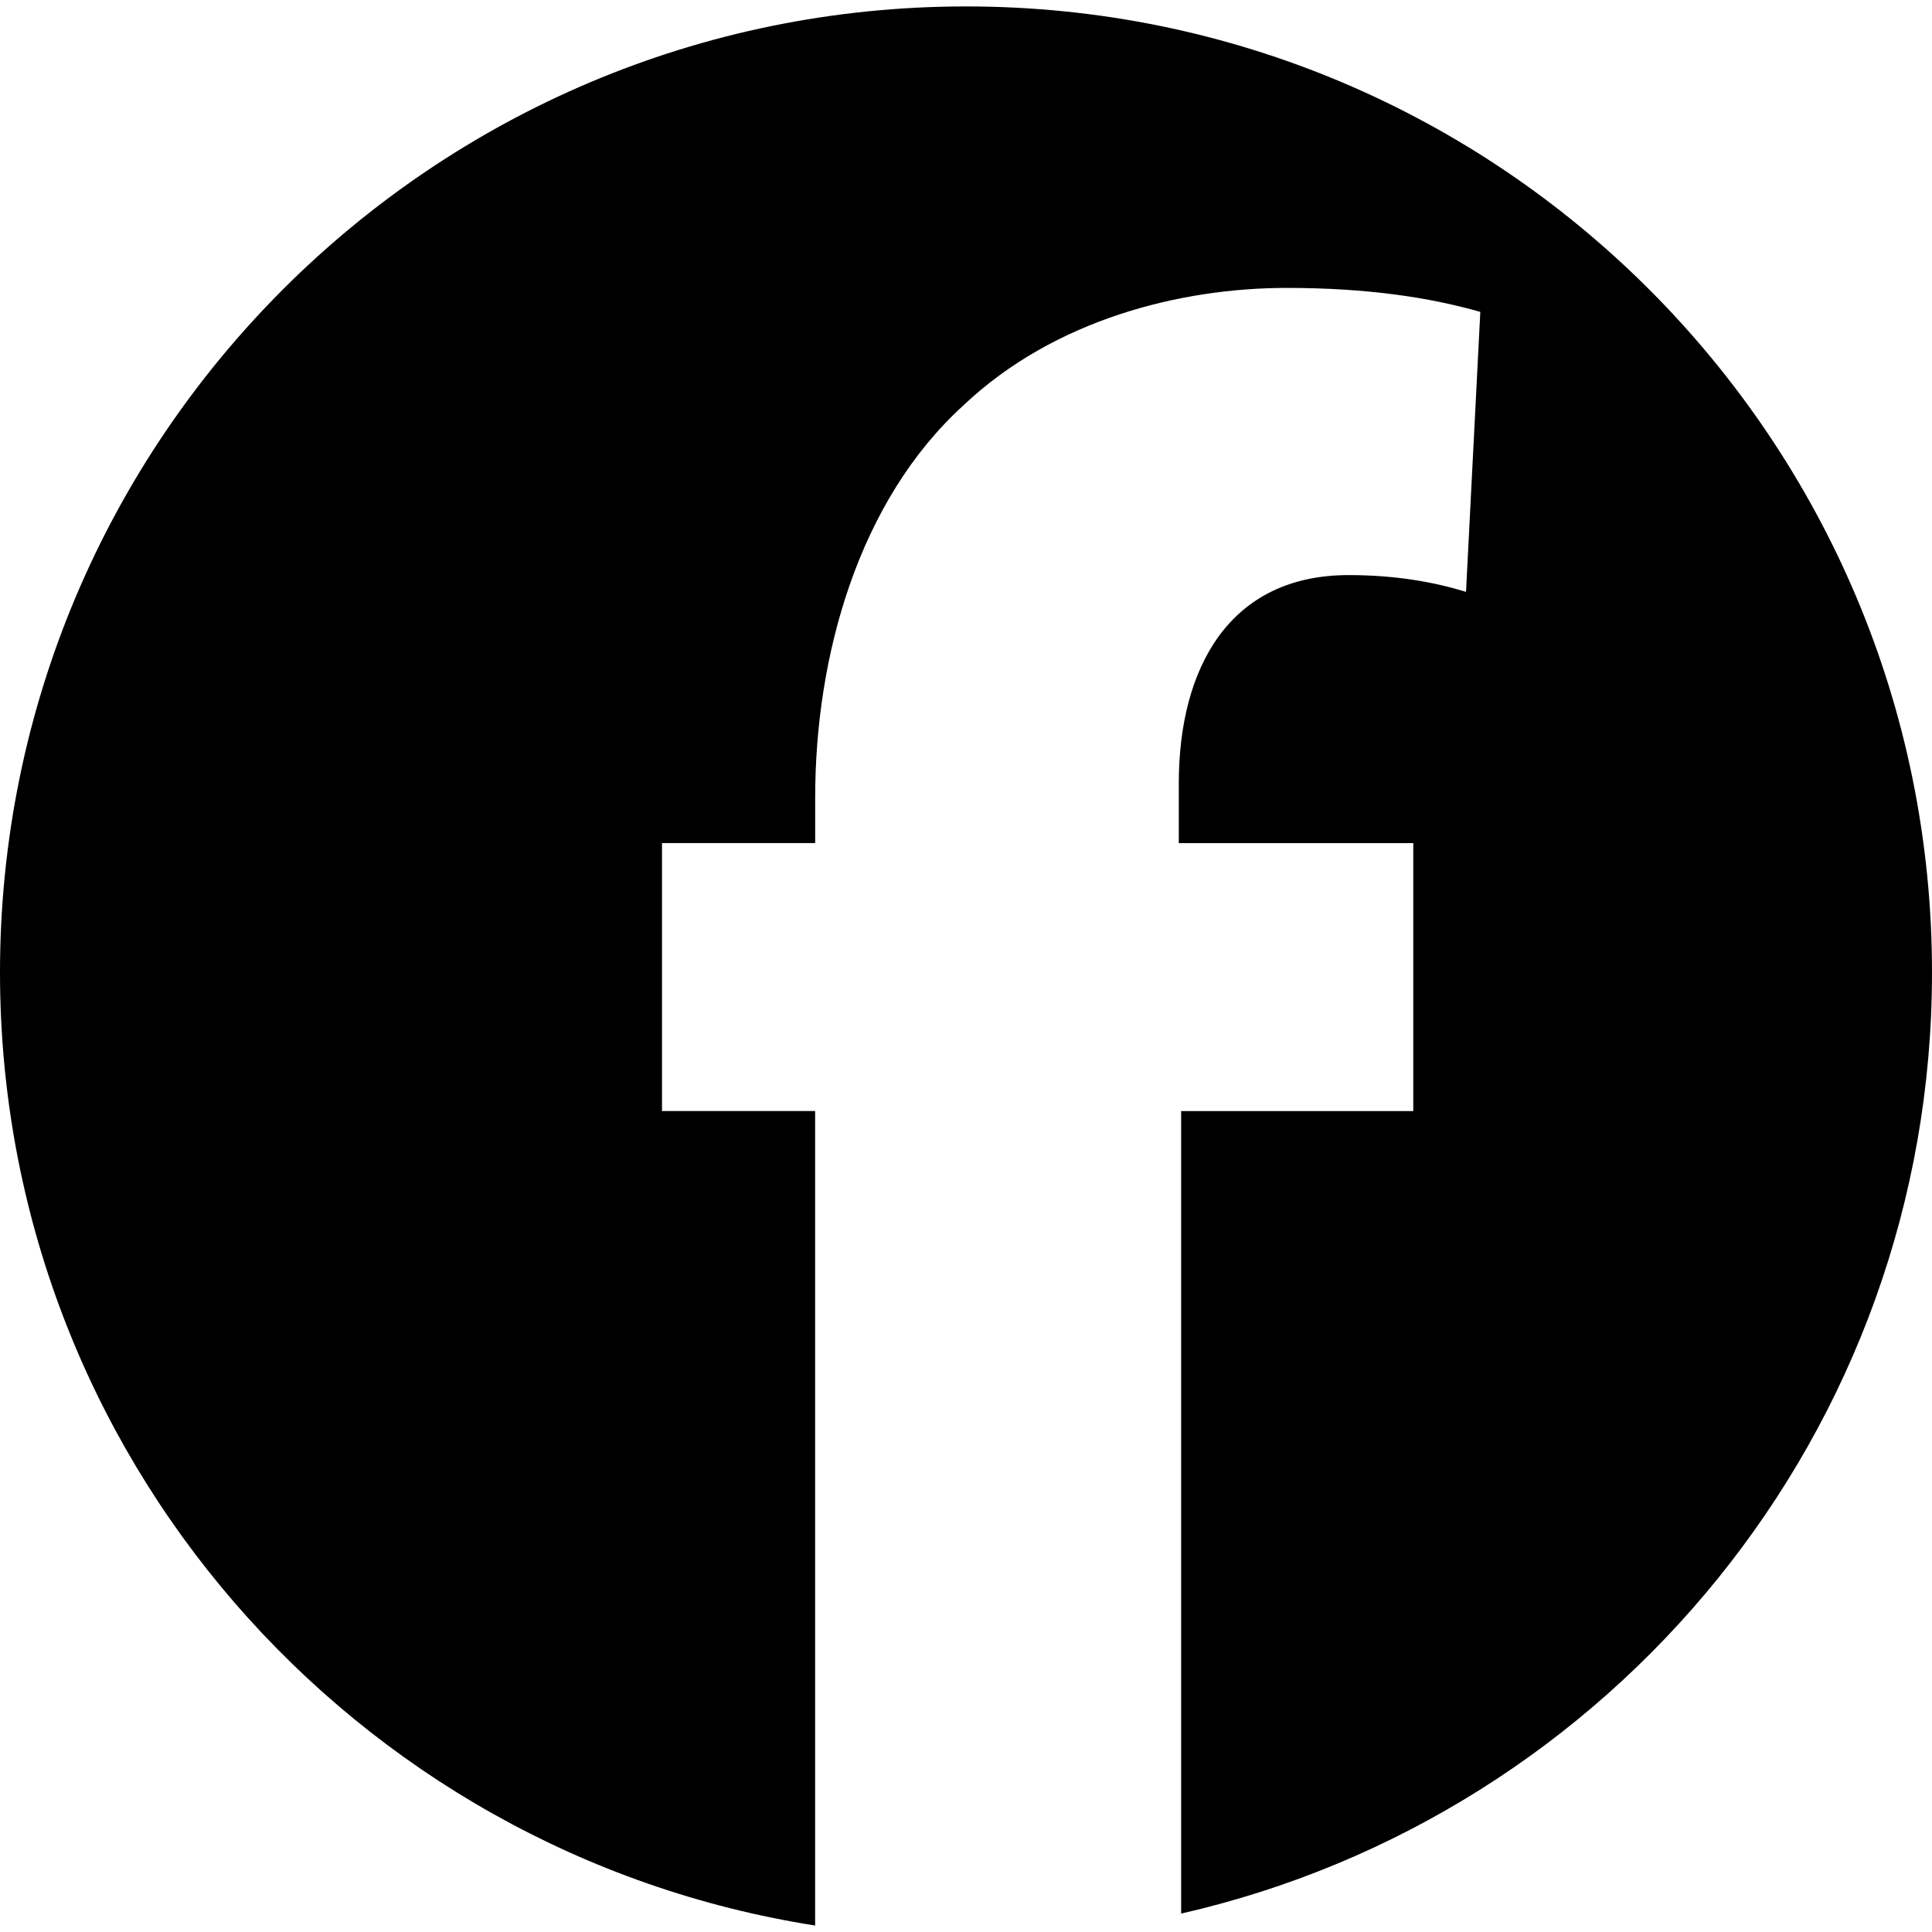
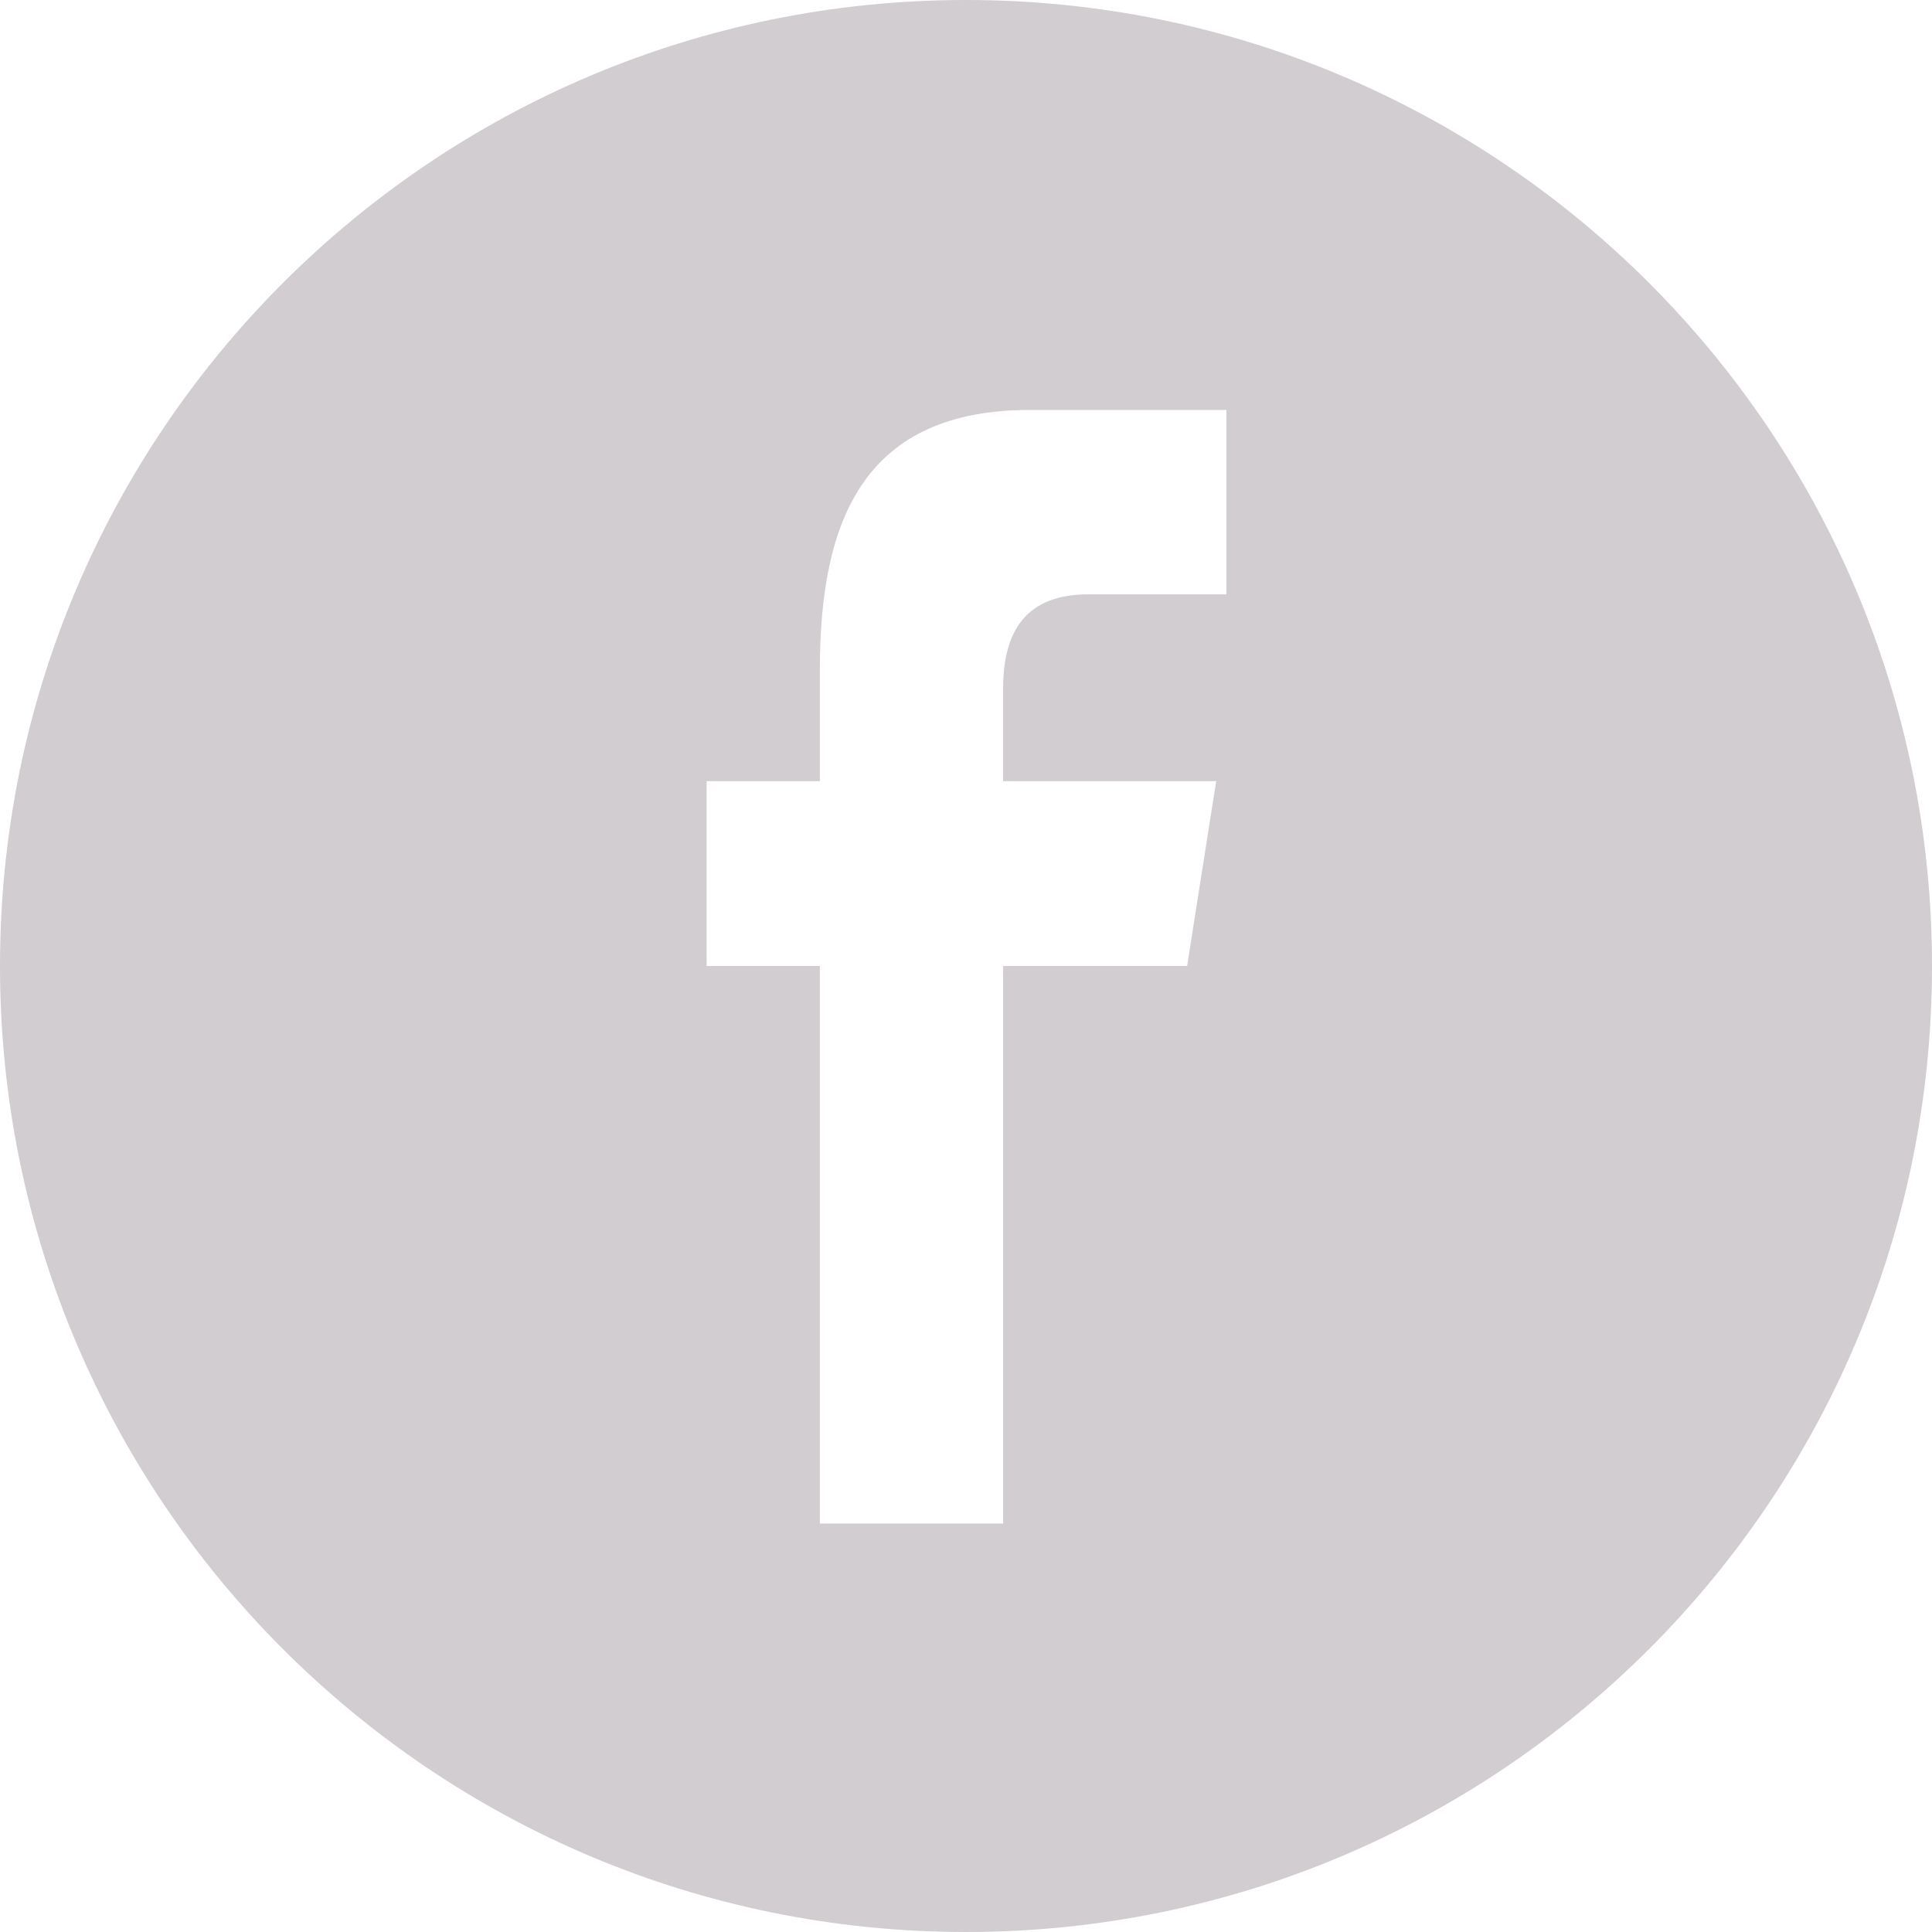
- <svg xmlns="http://www.w3.org/2000/svg" version="1.1" id="Capa_1" x="0px" y="0px" width="42.054px" height="42.054px" viewBox="0 0 42.054 42.054" style="enable-background:new 0 0 42.054 42.054;" xml:space="preserve">
+ <svg xmlns="http://www.w3.org/2000/svg" version="1.1" id="Capa_1" x="0px" y="0px" width="512px" height="512px" viewBox="0 0 612 612" style="enable-background:new 0 0 612 612;" xml:space="preserve">
  <g>
-     <path d="M42.054,21.168c0,10.001-6.987,18.354-16.344,20.485V24.185h5.053v-5.833h-5.104V17.05c0-2.5,1.094-4.532,3.697-4.532   c1.043,0,1.877,0.157,2.555,0.365l0.311-6.094c-1.094-0.312-2.445-0.522-4.217-0.522c-2.291,0-5.053,0.68-7.031,2.554   c-2.293,2.084-3.23,5.469-3.23,8.541v0.989H14.41v5.833h3.333v17.729C7.694,40.334,0,31.661,0,21.168   C0,9.555,9.415,0.14,21.028,0.14C32.641,0.139,42.054,9.554,42.054,21.168z" />
+     <path d="M612,306C612,137.004,474.995,0,306,0C137.004,0,0,137.004,0,306c0,168.995,137.004,306,306,306   C474.995,612,612,474.995,612,306z M223.825,306v-58.557h35.885V212.03c0-47.764,14.271-82.175,66.569-82.175h62.201v58.418   h-43.785c-21.949,0-26.929,14.577-26.929,29.849v29.32h67.487L376.046,306h-58.278v176.617H259.71V306H223.825z" fill="#d1cdd1" />
  </g>
  <g>
</g>
  <g>
</g>
  <g>
</g>
  <g>
</g>
  <g>
</g>
  <g>
</g>
  <g>
</g>
  <g>
</g>
  <g>
</g>
  <g>
</g>
  <g>
</g>
  <g>
</g>
  <g>
</g>
  <g>
</g>
  <g>
</g>
</svg>
